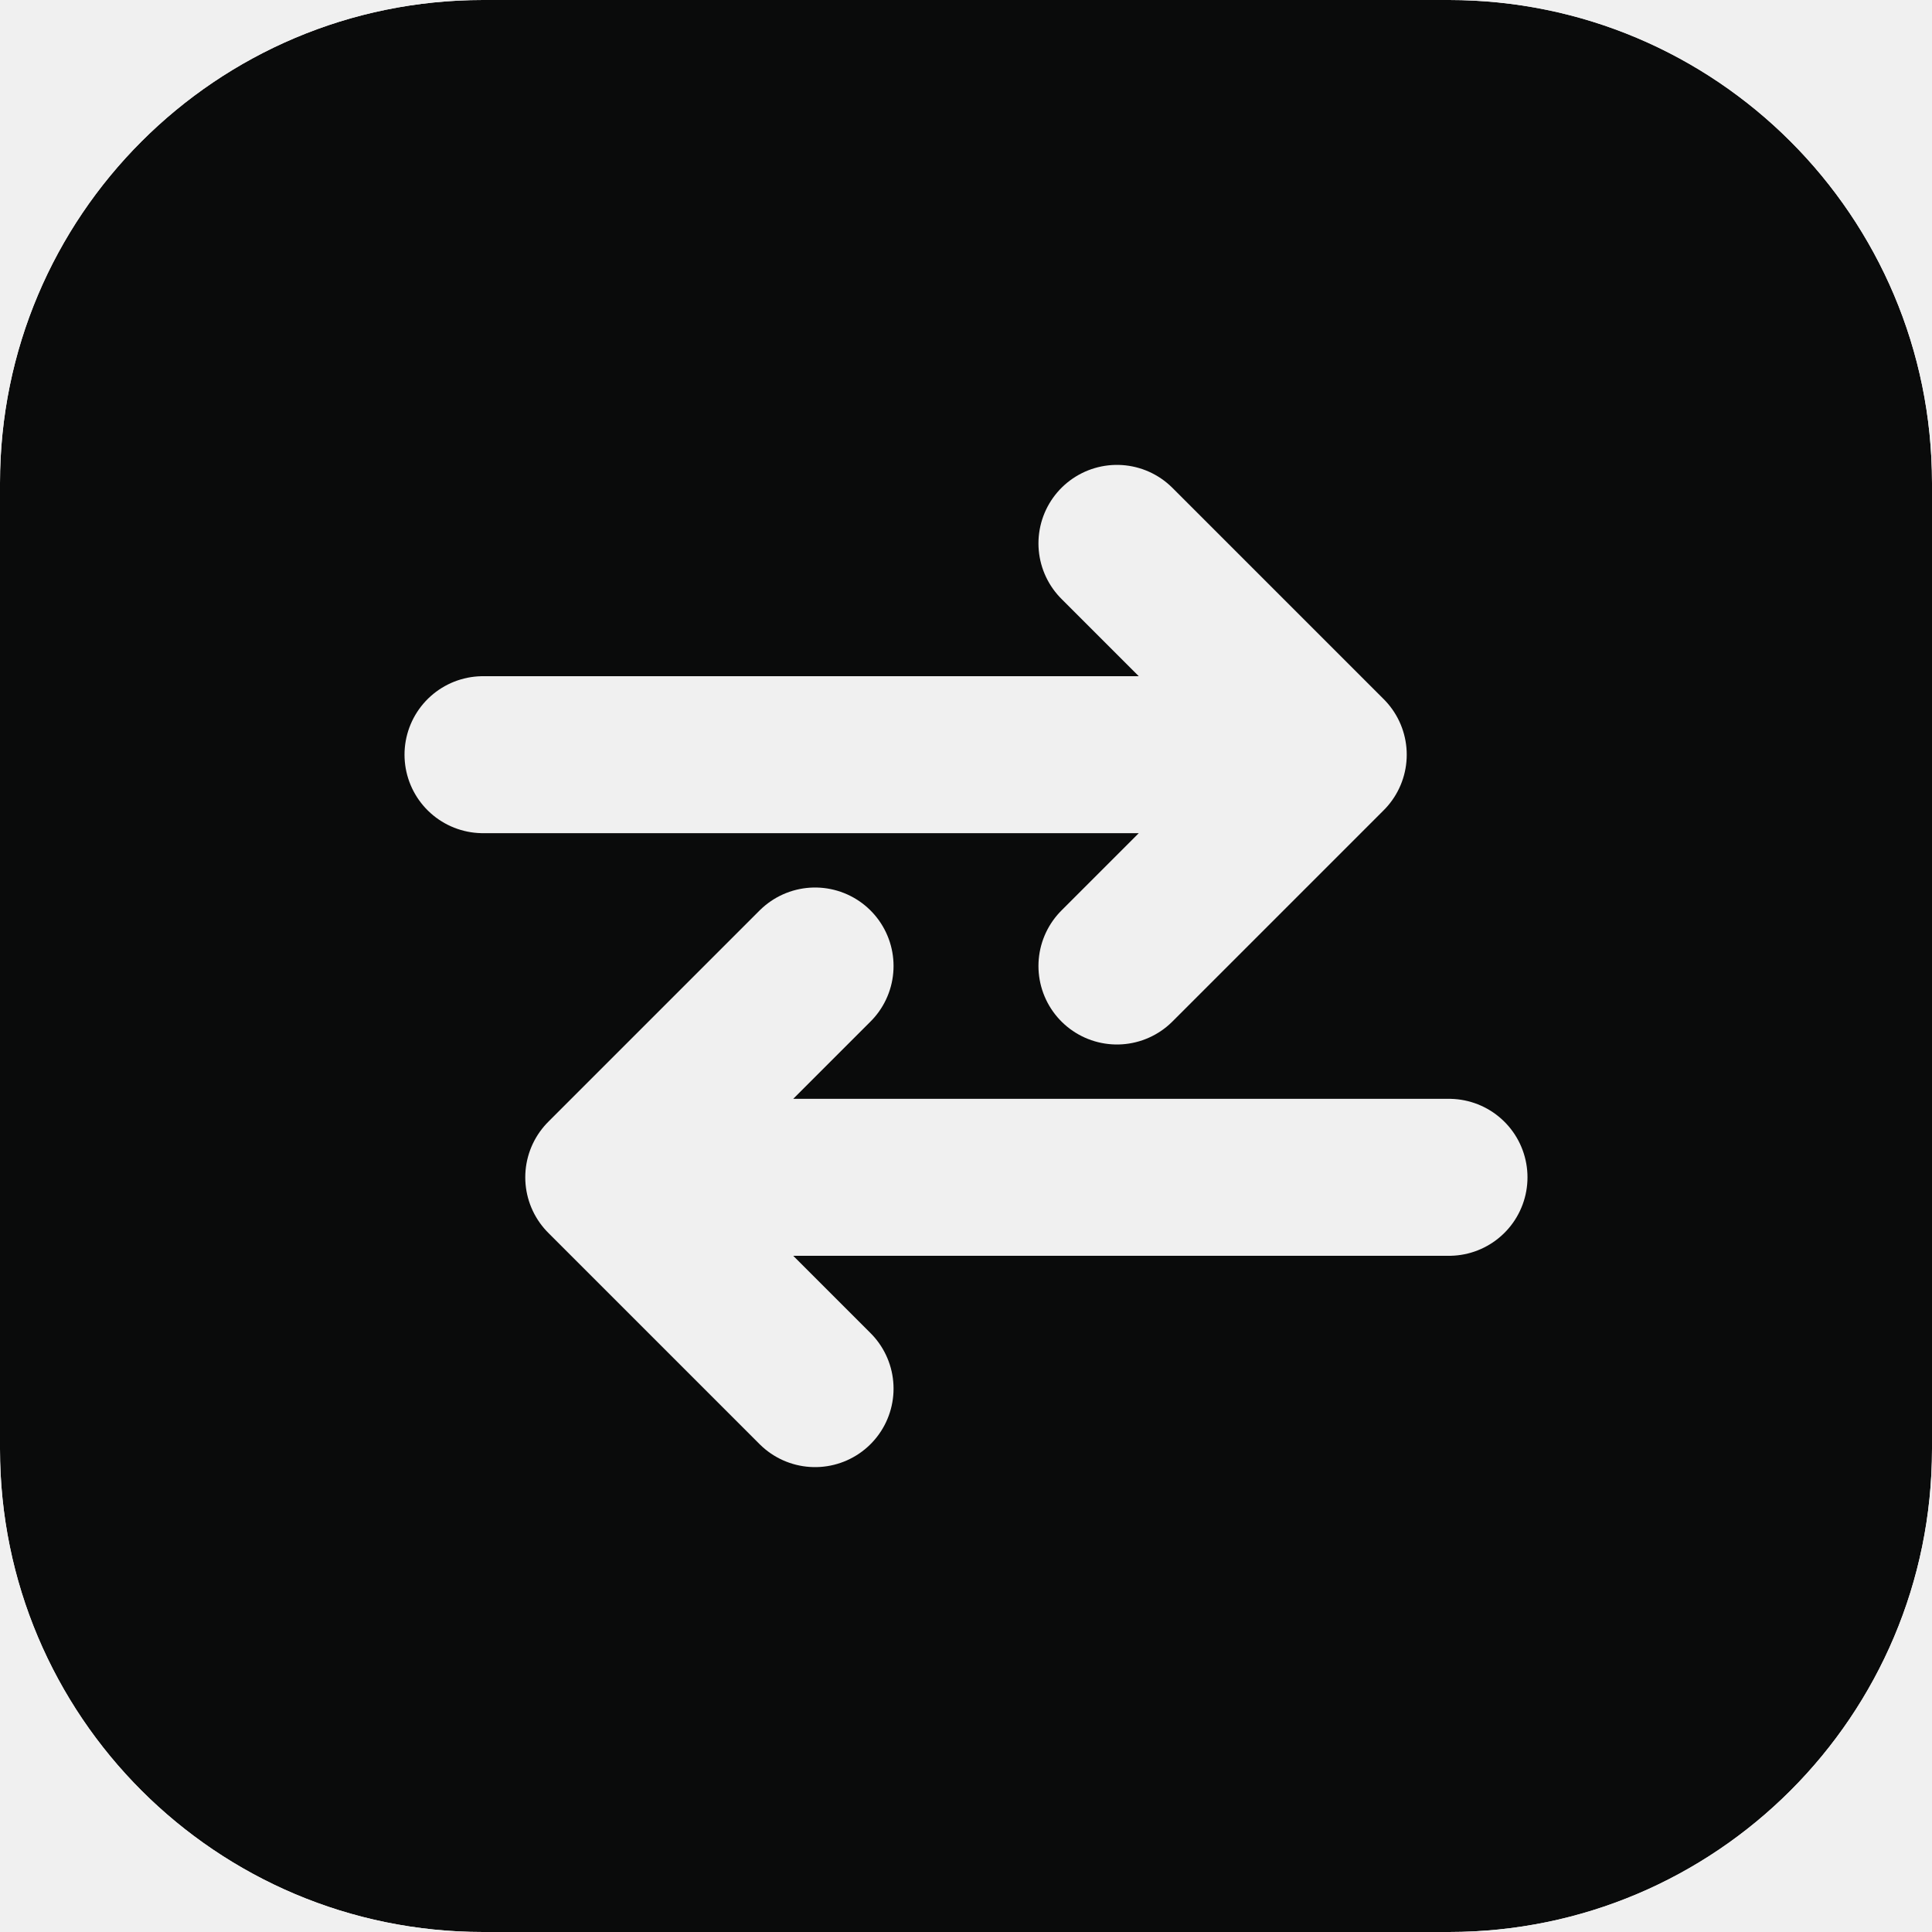
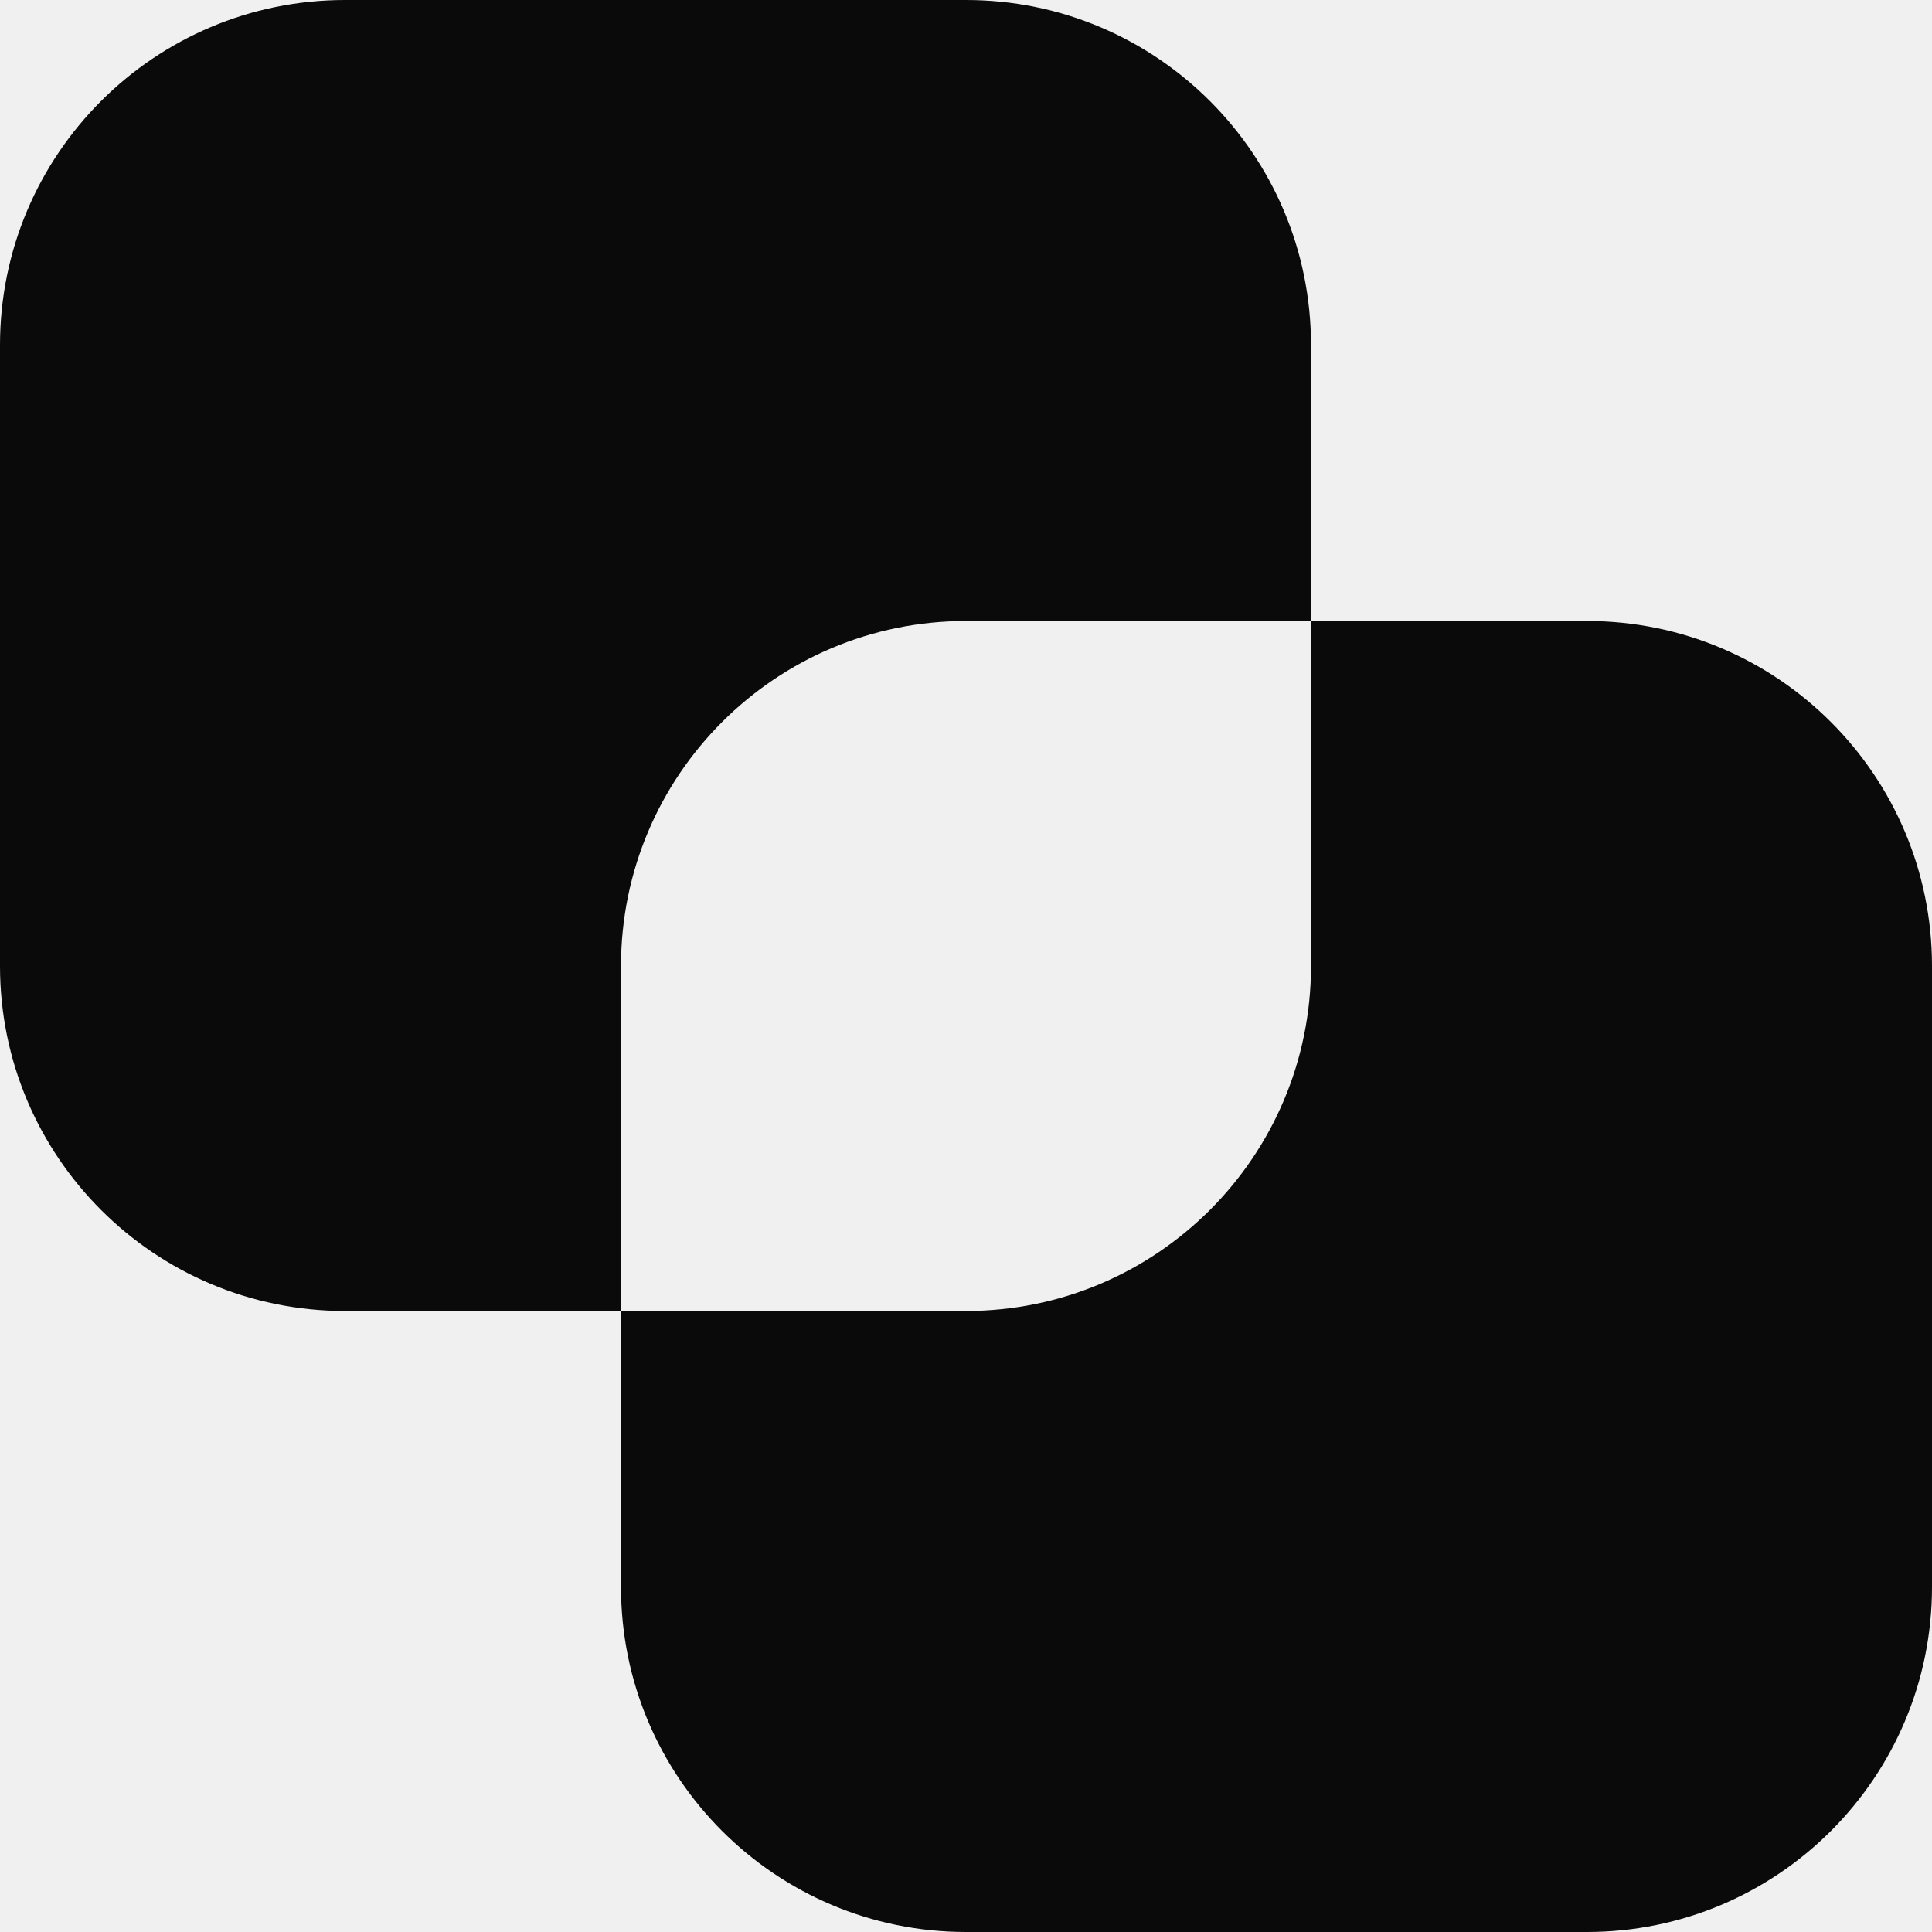
<svg xmlns="http://www.w3.org/2000/svg" width="512" height="512" viewBox="0 0 512 512" role="img" aria-label="convt">
  <defs>
-     <mask id="convt-m-black" maskUnits="userSpaceOnUse" x="0" y="0" width="32" height="32">
-       <rect width="32" height="32" rx="8" fill="#fff" />
-       <path d="M8 12.5h14M18.5 9l3.5 3.5-3.5 3.5M24 19.5H10M13.5 16 10 19.5l3.5 3.5" stroke="#000" fill="none" stroke-width="2.6" stroke-linecap="round" stroke-linejoin="round" />
+     <clipPath id="convt-source-black">
+       <rect x="2" y="2" width="19" height="19" rx="5" />
+     </clipPath>
+     <mask id="convt-cut-black" maskUnits="userSpaceOnUse" x="0" y="0" width="32" height="32">
+       <rect width="32" height="32" fill="#fff" />
+       <rect x="11" y="11" width="19" height="19" rx="5" fill="#000" clip-path="url(#convt-source-black)" />
    </mask>
  </defs>
-   <g transform="translate(0 0) scale(16)">
-     <rect width="32" height="32" rx="8" fill="#0a0b0b" mask="url(#convt-m-black)" />
+   <g transform="translate(-36.5714 -36.5714) scale(18.2857)">
+     <g mask="url(#convt-cut-black)" fill="#0a0a0a">
+       <rect x="2" y="2" width="19" height="19" rx="5" />
+       <rect x="11" y="11" width="19" height="19" rx="5" />
+     </g>
  </g>
</svg>
